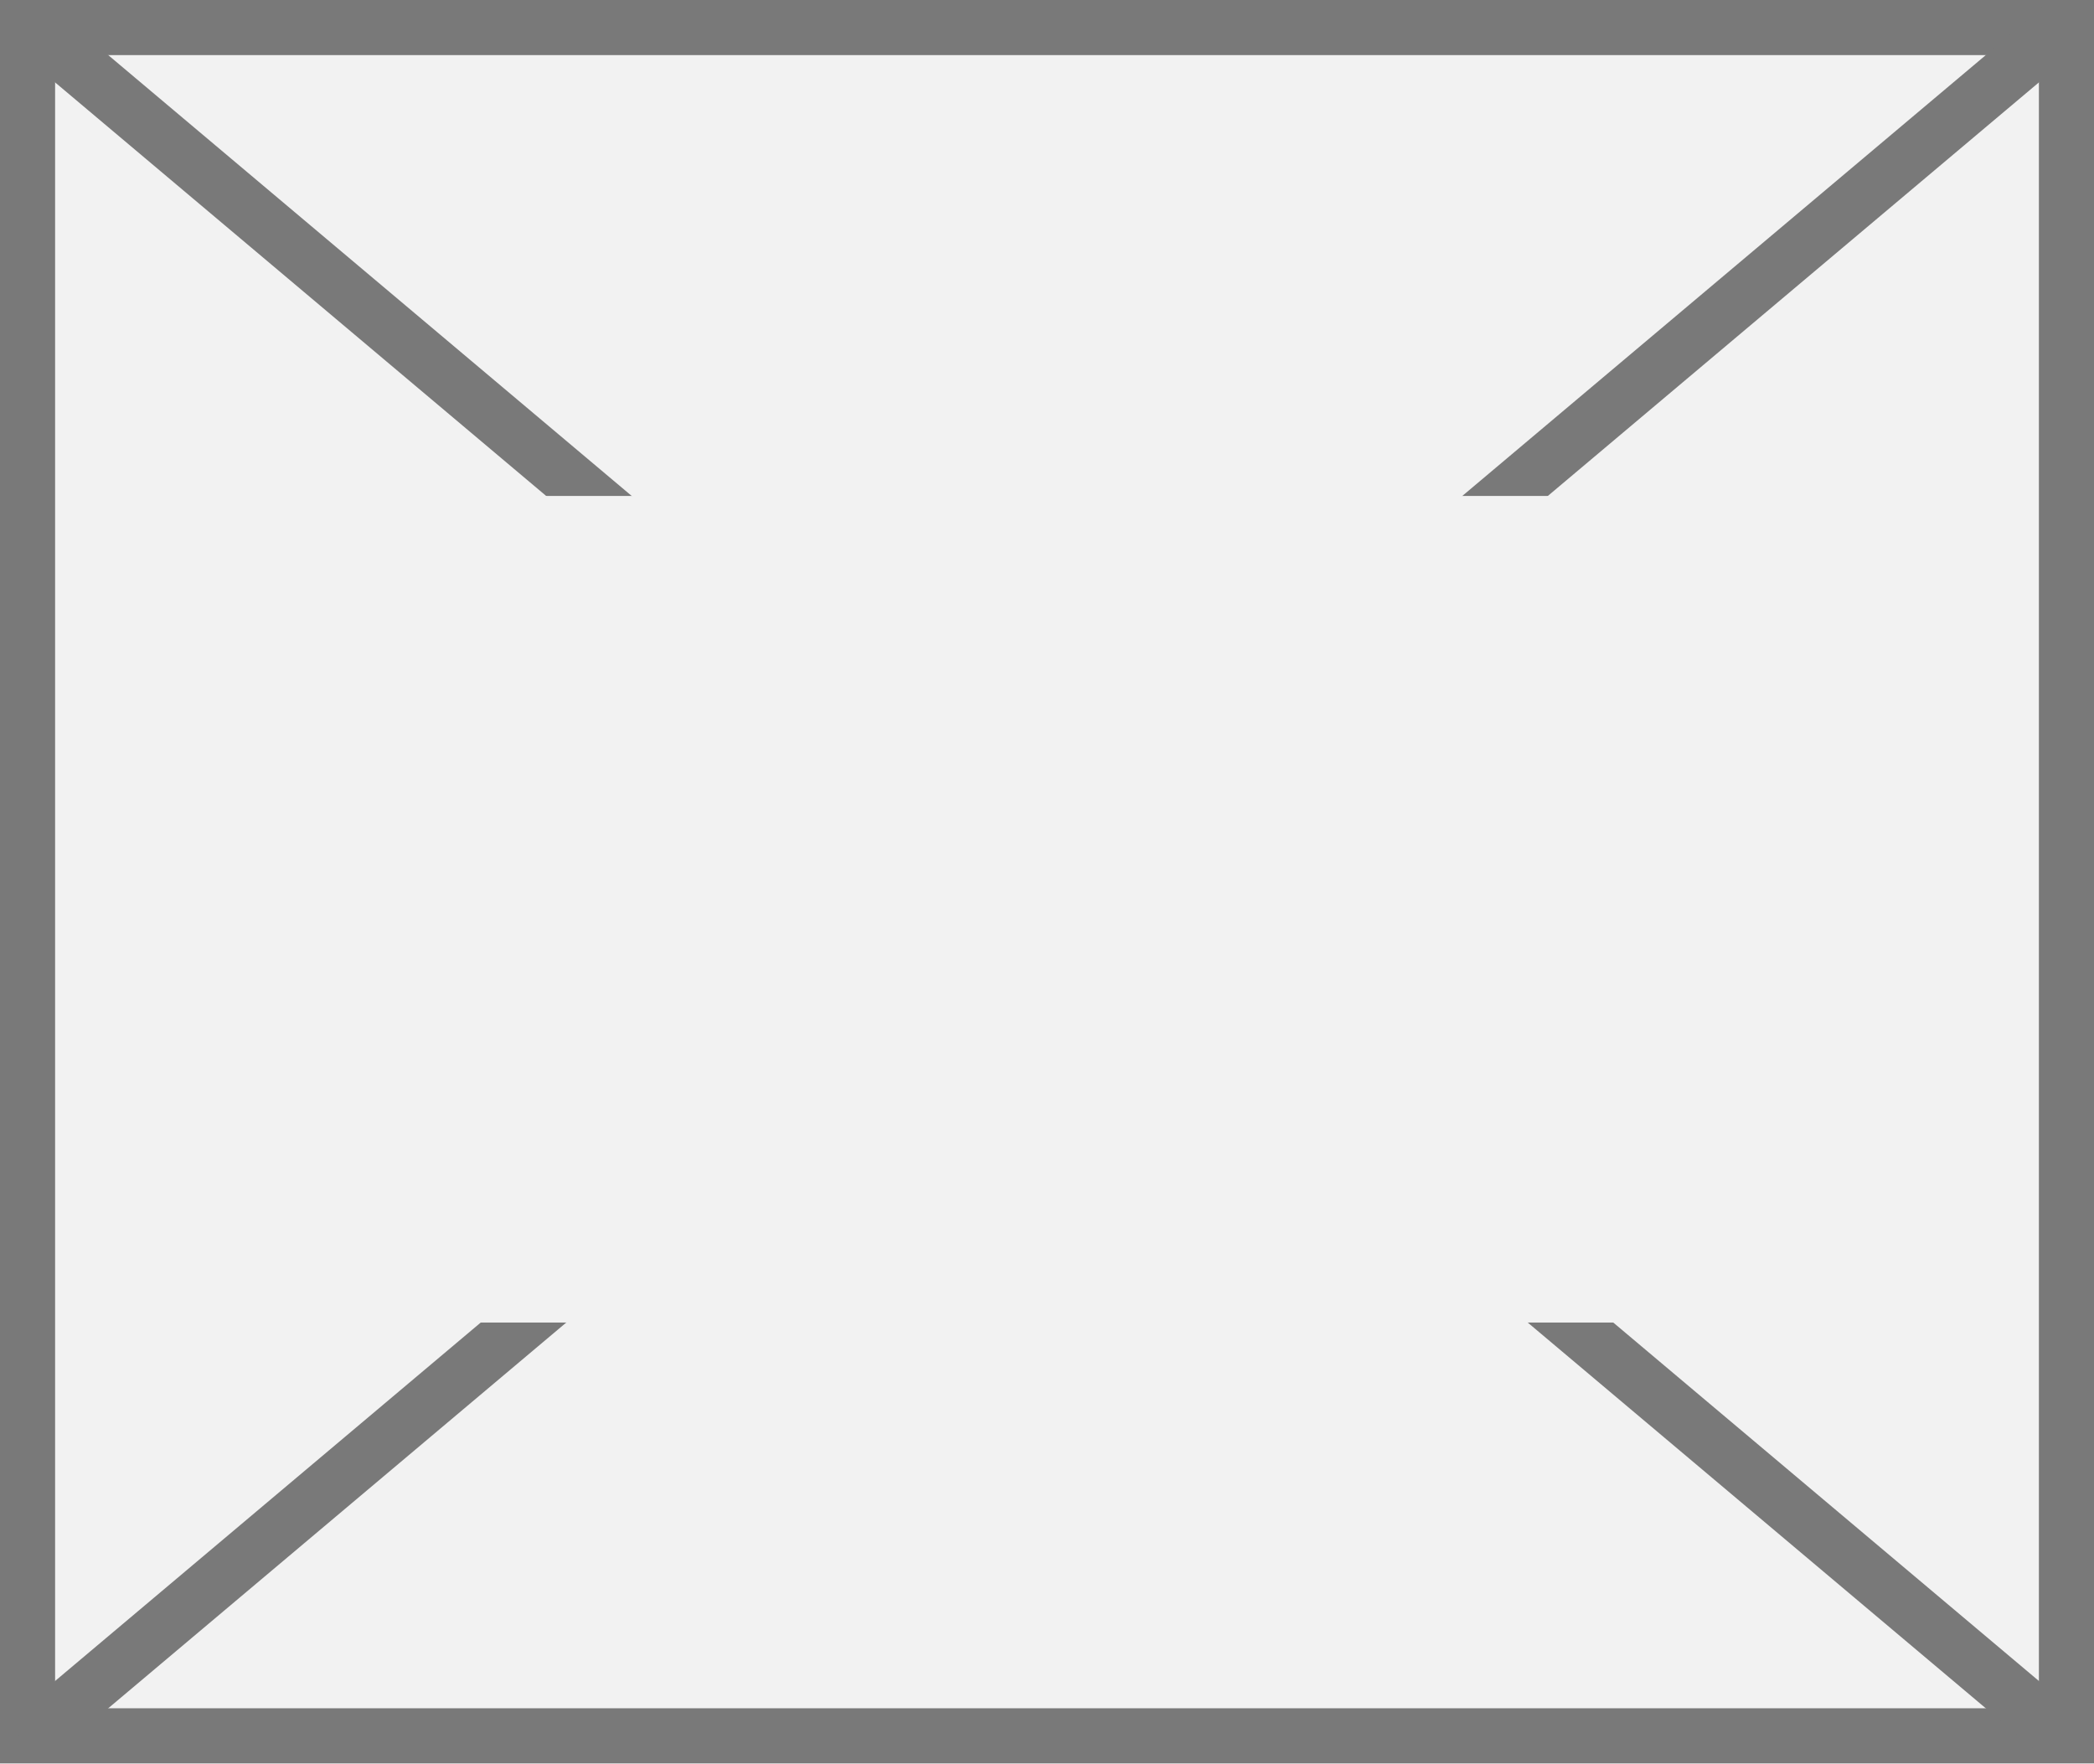
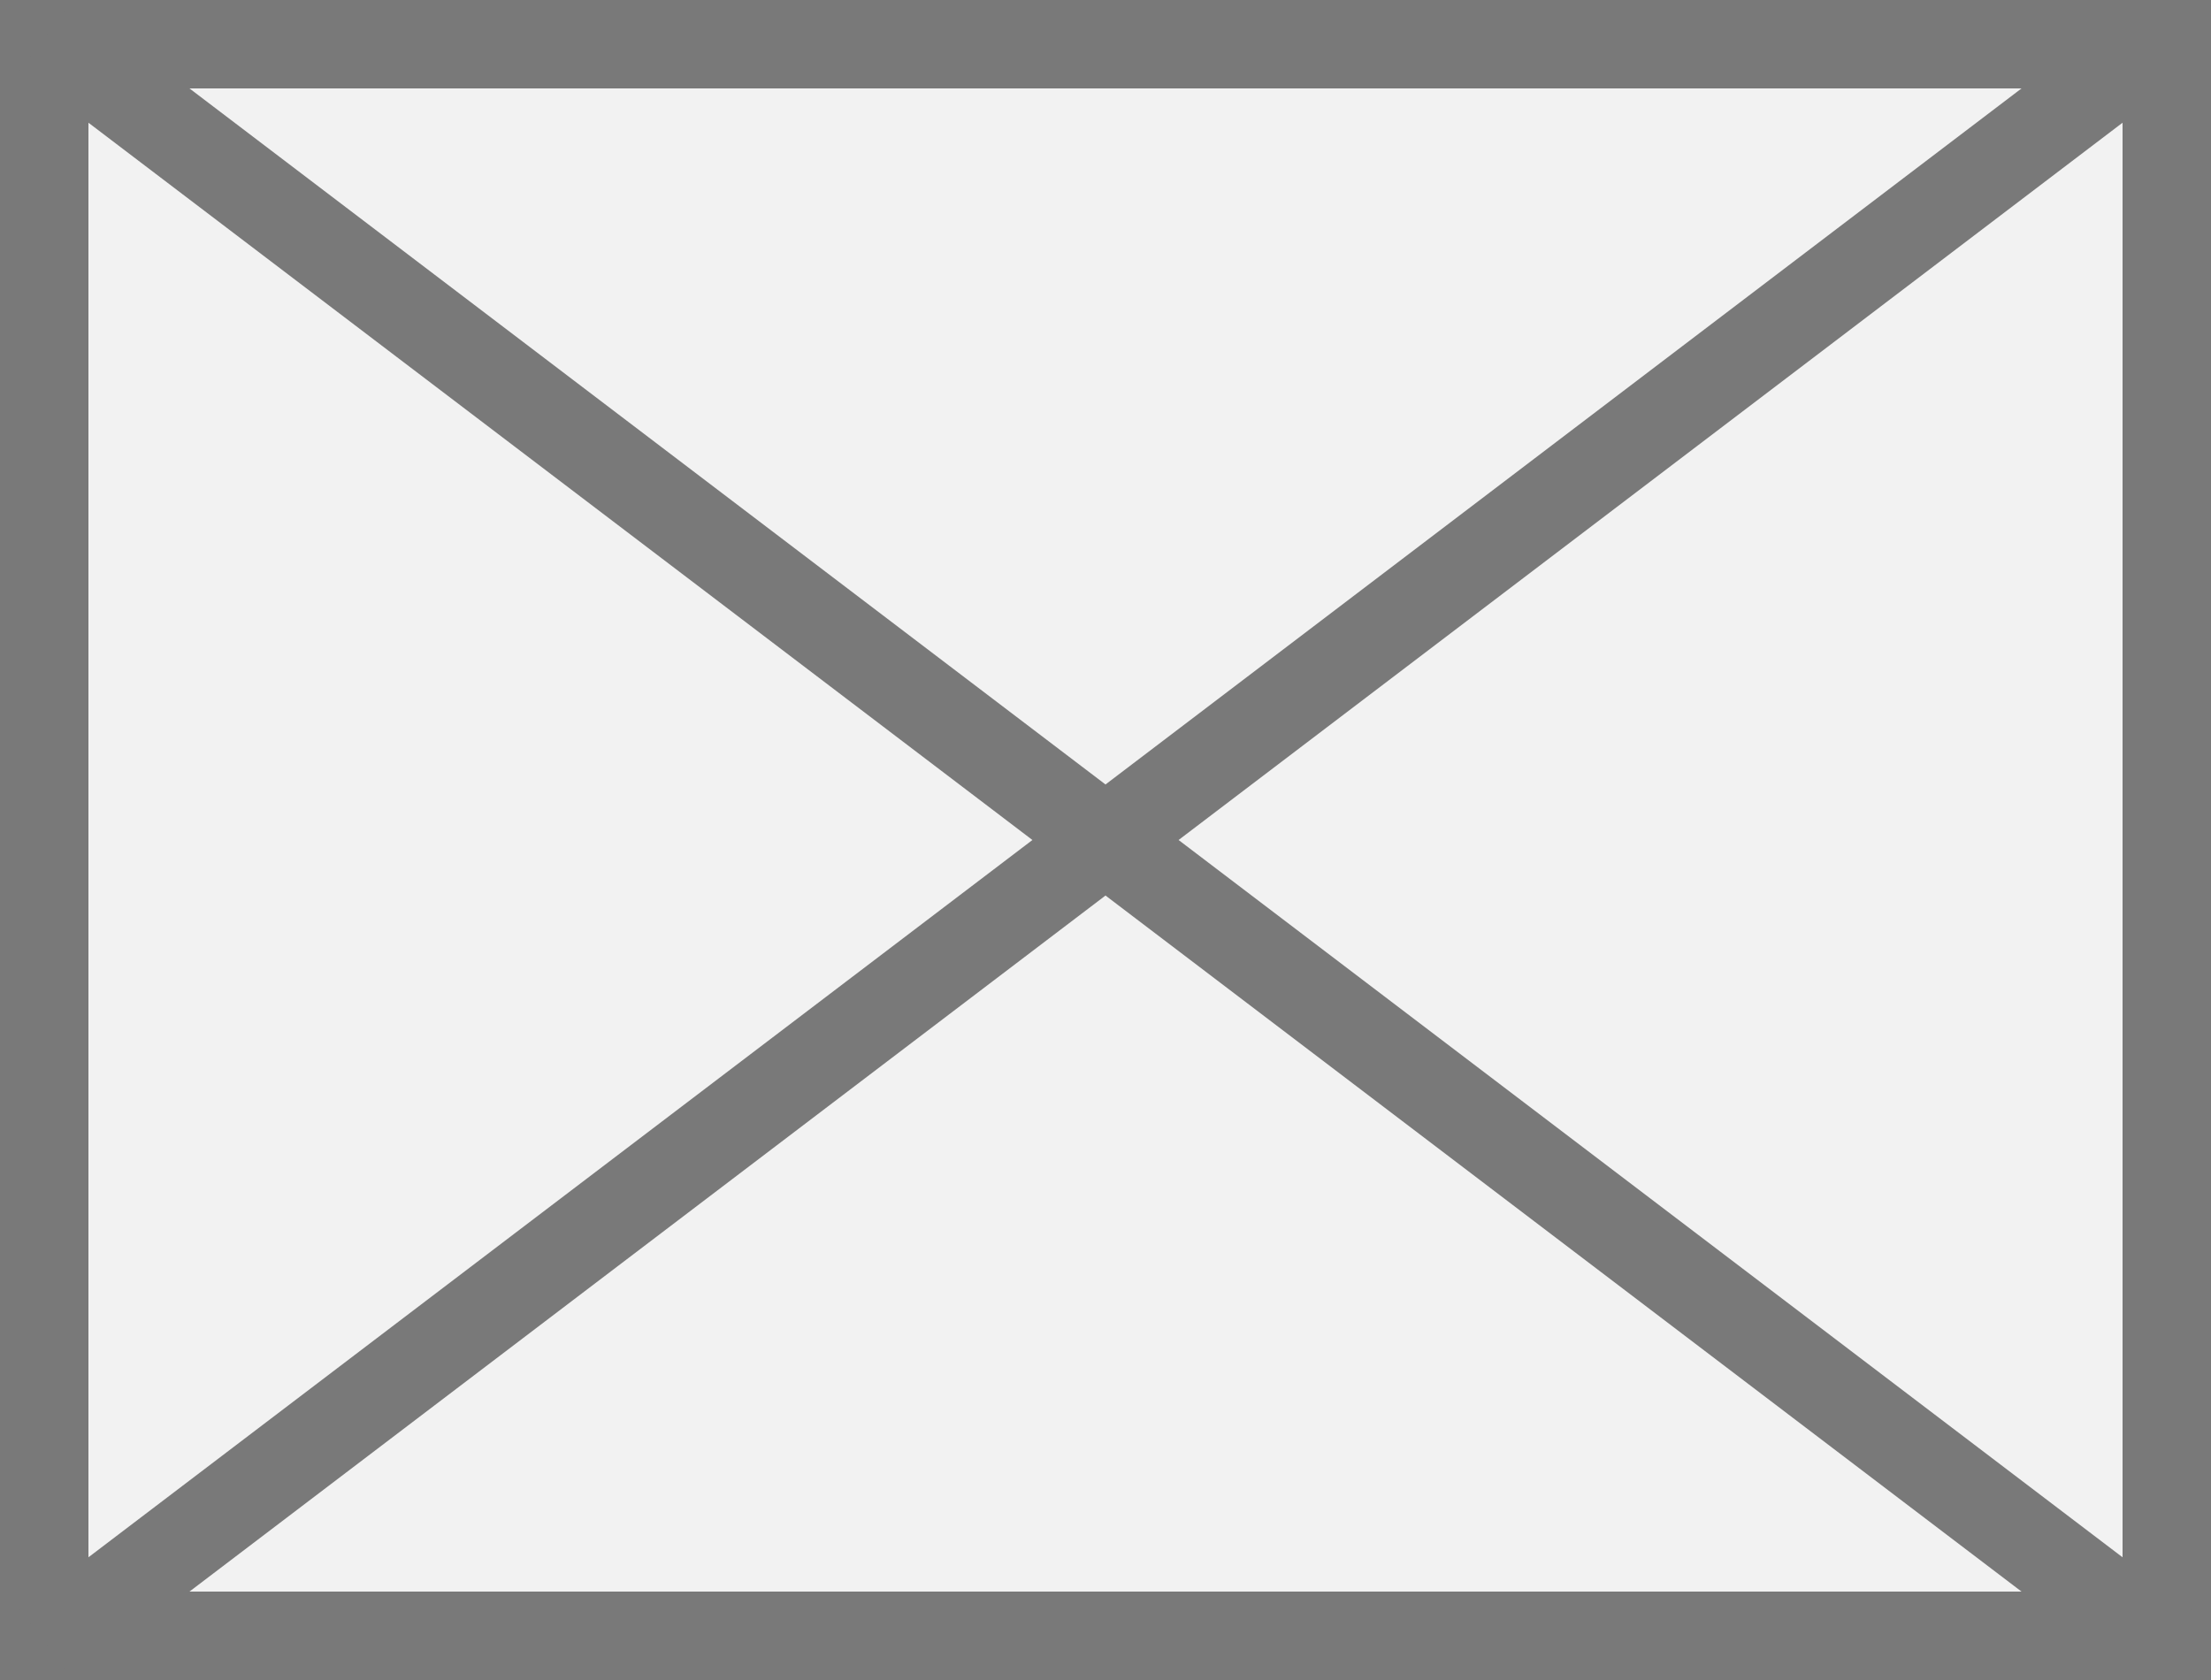
- <svg xmlns="http://www.w3.org/2000/svg" version="1.1" width="38px" height="32px">
-   <defs>
-     <mask fill="white" id="clip62">
-       <path d="M 370.5 89  L 403.5 89  L 403.5 104  L 370.5 104  Z M 367 80  L 405 80  L 405 112  L 367 112  Z " fill-rule="evenodd" />
-     </mask>
-   </defs>
-   <g transform="matrix(1 0 0 1 -367 -80 )">
-     <path d="M 367.5 80.5  L 404.5 80.5  L 404.5 111.5  L 367.5 111.5  L 367.5 80.5  Z " fill-rule="nonzero" fill="#f2f2f2" stroke="none" />
-     <path d="M 367.5 80.5  L 404.5 80.5  L 404.5 111.5  L 367.5 111.5  L 367.5 80.5  Z " stroke-width="1" stroke="#797979" fill="none" />
-     <path d="M 367.454 80.382  L 404.546 111.618  M 404.546 80.382  L 367.454 111.618  " stroke-width="1" stroke="#797979" fill="none" mask="url(#clip62)" />
+ <svg xmlns="http://www.w3.org/2000/svg" version="1.1" width="25px" height="19px">
+   <g transform="matrix(1 0 0 1 -320 -8 )">
+     <path d="M 320.5 8.5  L 344.5 8.5  L 344.5 26.5  L 320.5 26.5  L 320.5 8.5  Z " fill-rule="nonzero" fill="#f2f2f2" stroke="none" />
+     <path d="M 320.5 8.5  L 344.5 8.5  L 344.5 26.5  L 320.5 26.5  L 320.5 8.5  Z " stroke-width="1" stroke="#797979" fill="none" />
+     <path d="M 320.524 8.398  L 344.476 26.602  M 344.476 8.398  L 320.524 26.602  " stroke-width="1" stroke="#797979" fill="none" />
  </g>
</svg>
